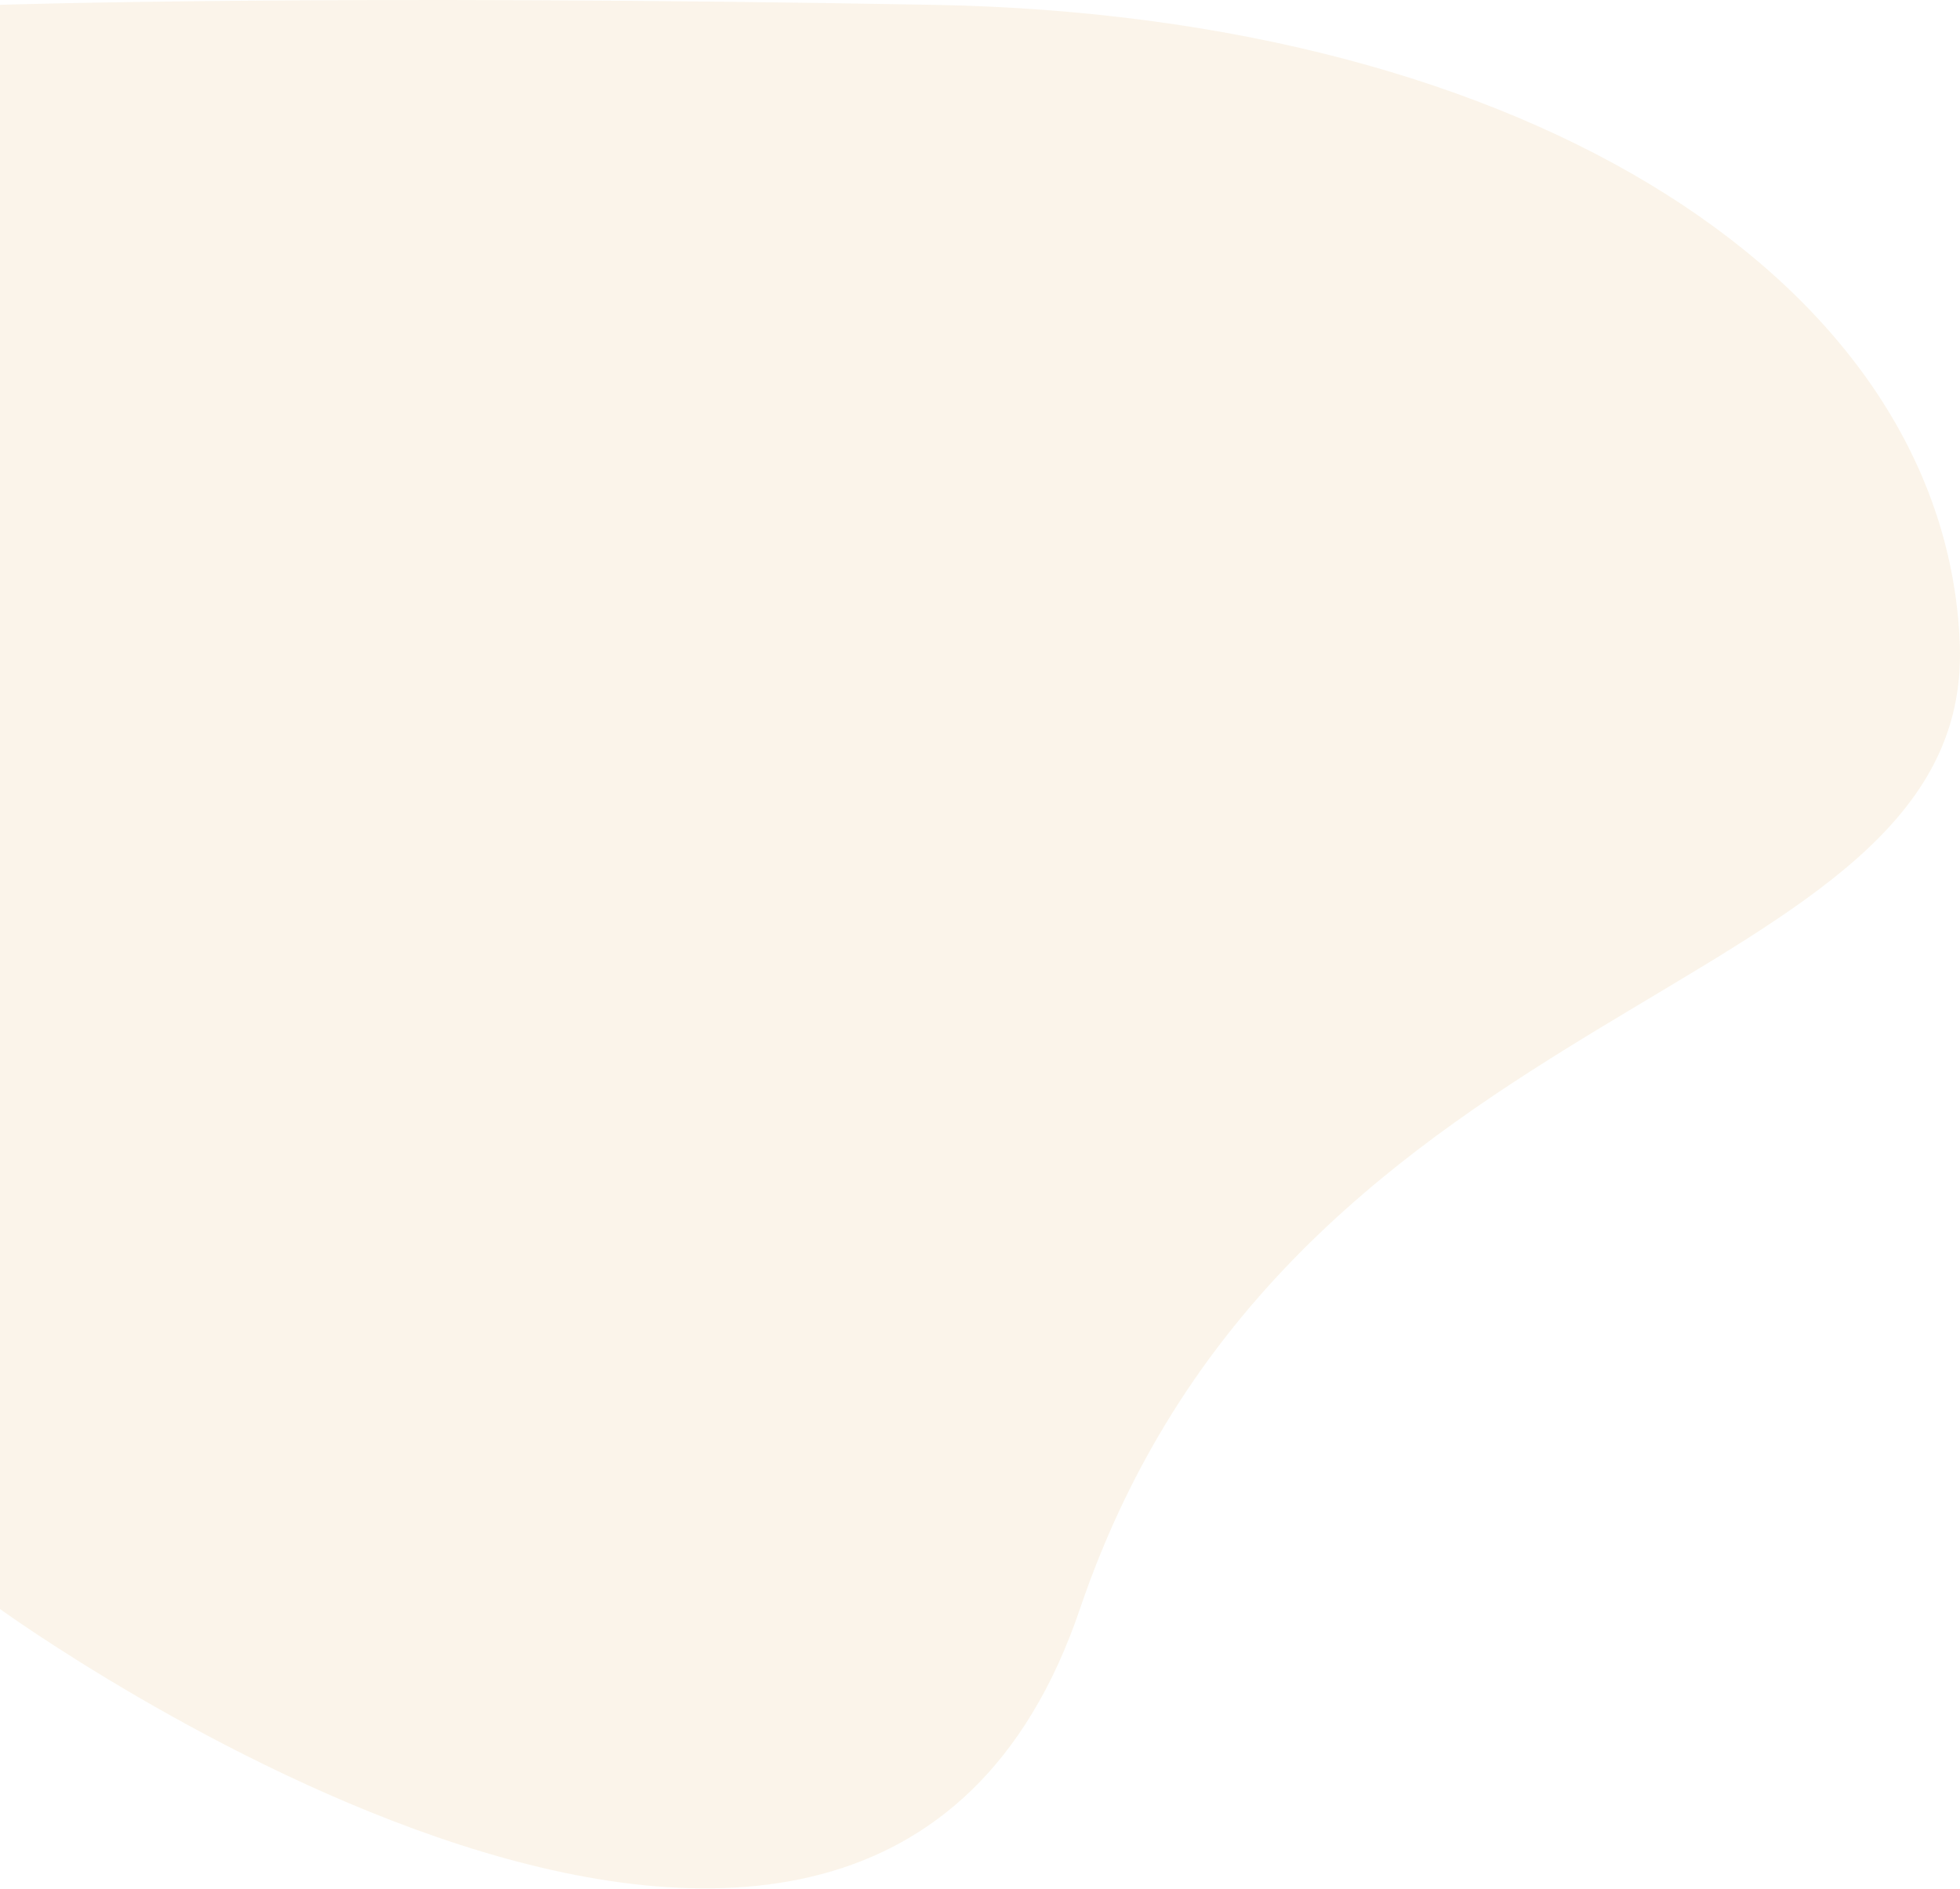
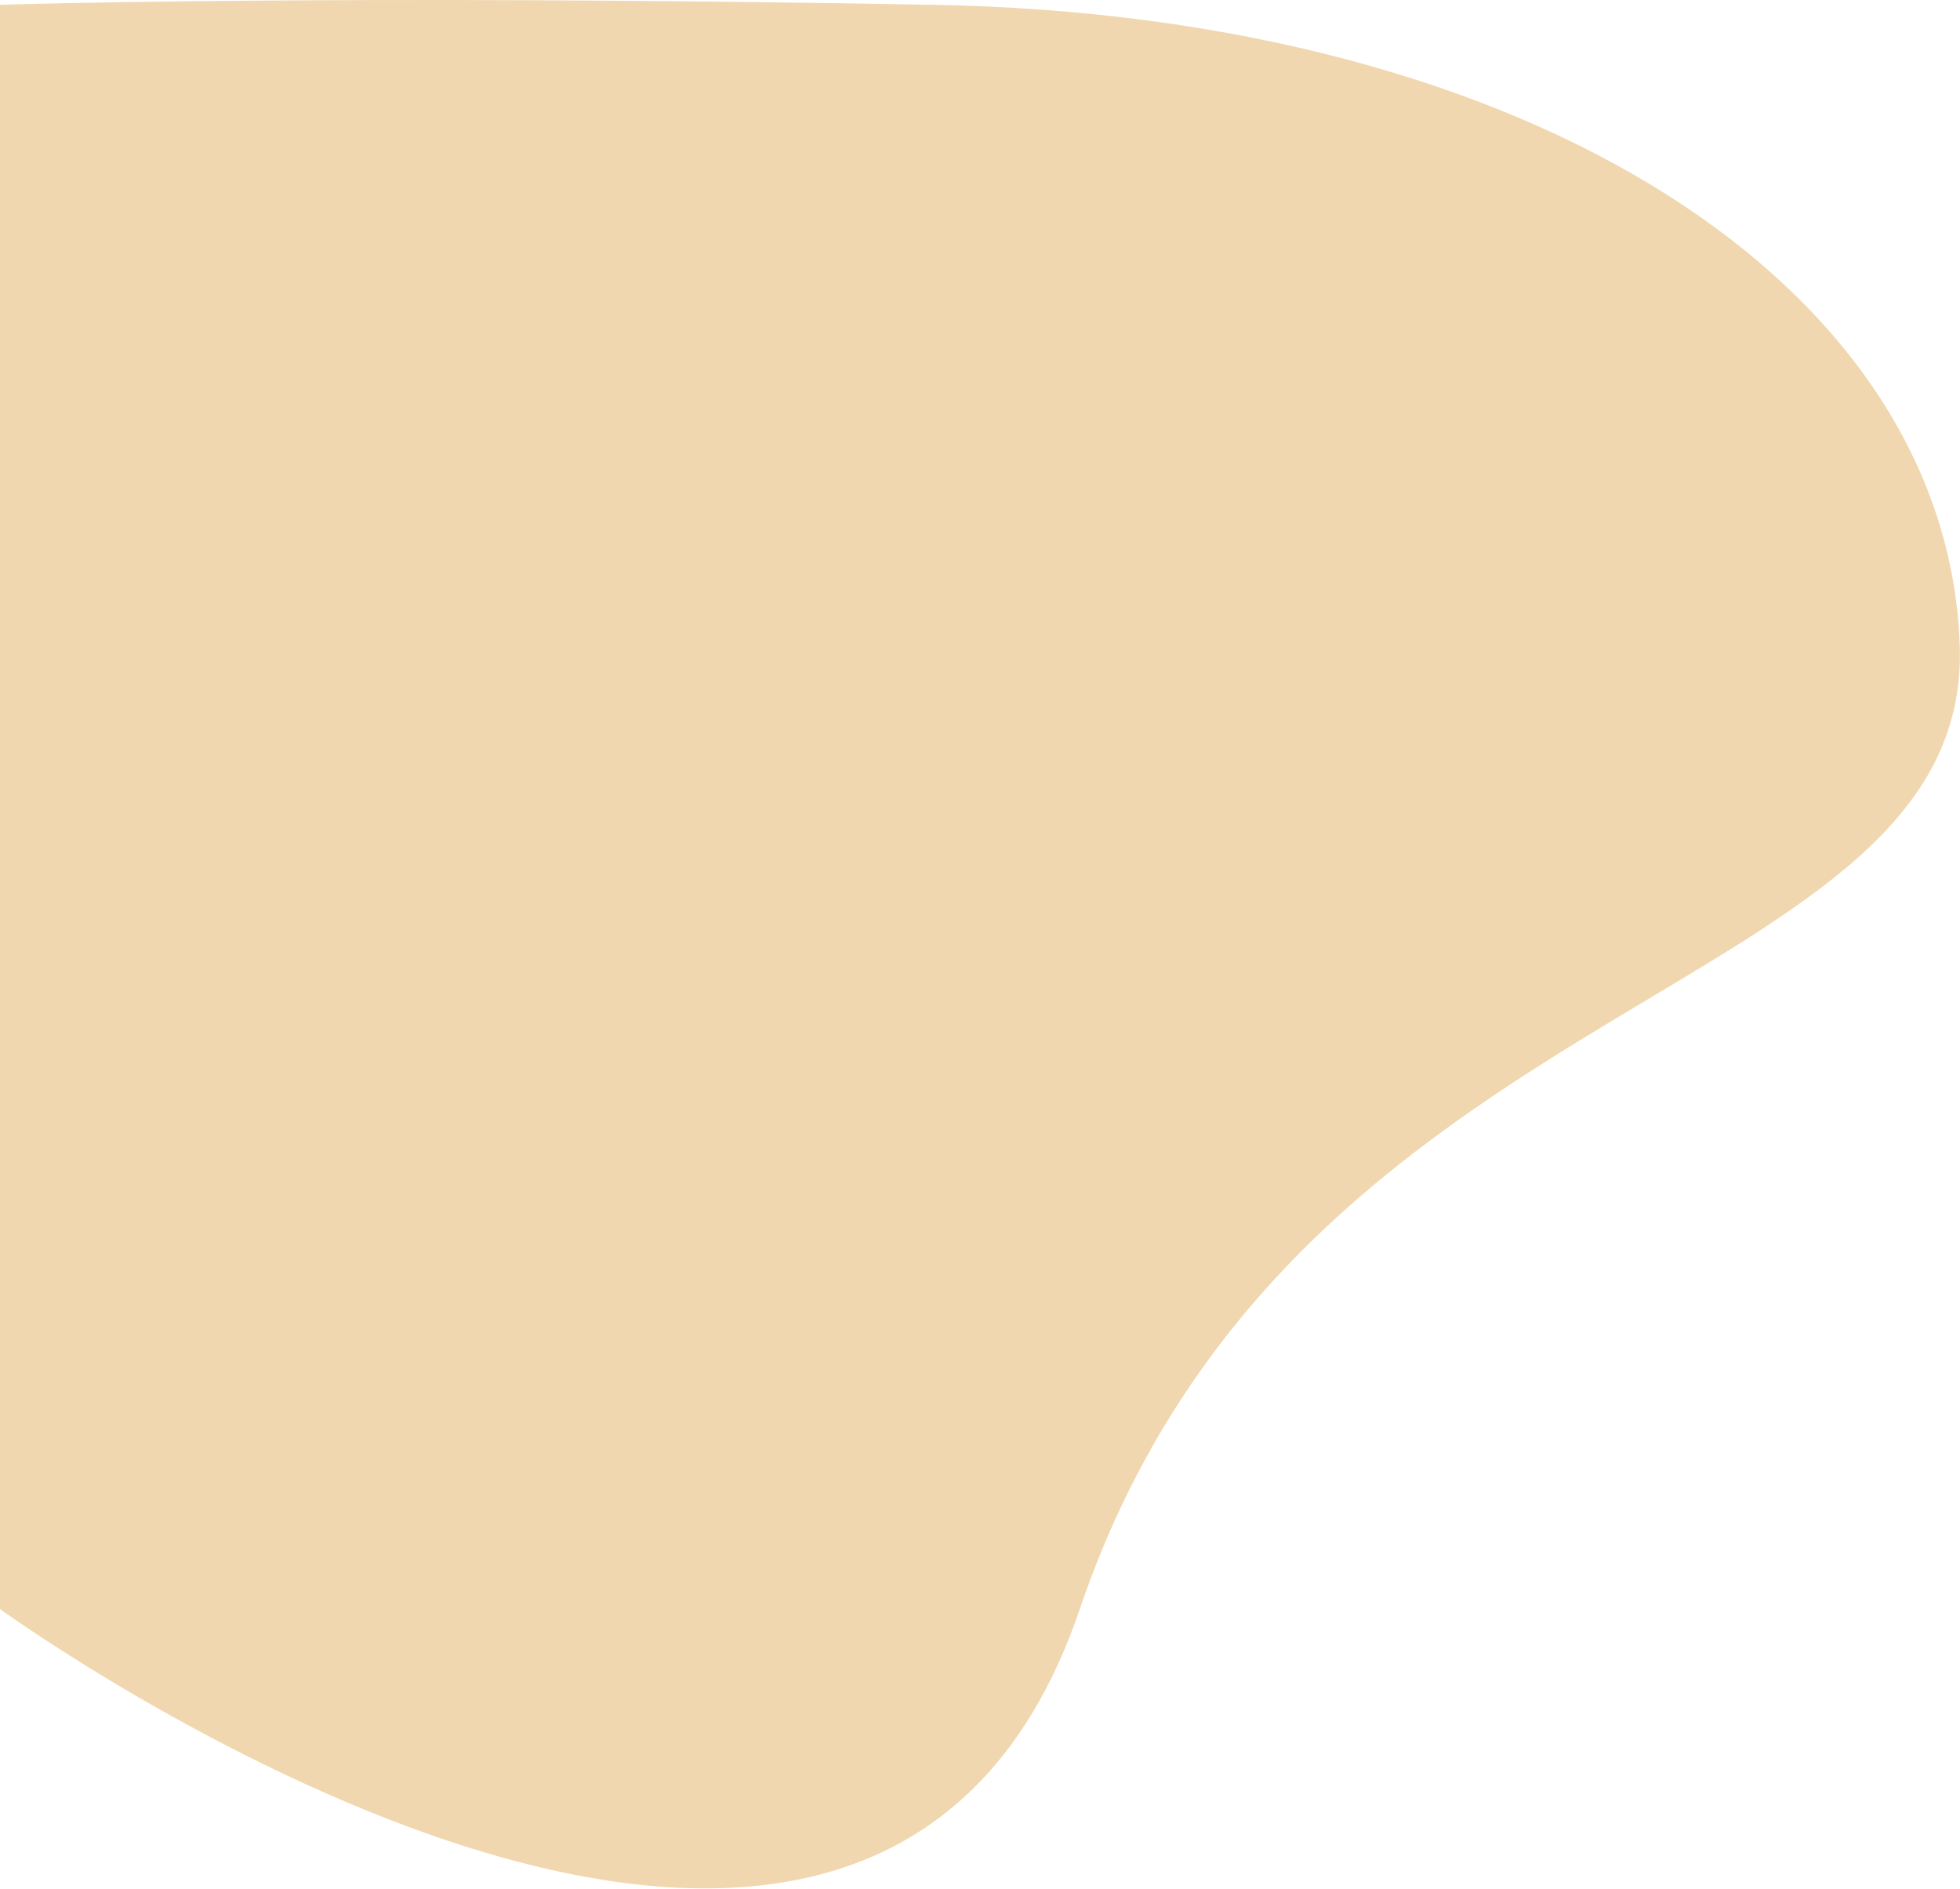
- <svg xmlns="http://www.w3.org/2000/svg" width="654" height="630" viewBox="0 0 654 630" fill="none">
-   <path opacity="0.2" d="M311.398 1.607C111.214 -2.009 0 1.607 0 1.607L0 536.786C0 536.786 289.156 746.518 360.332 536.786C431.509 327.054 658.384 334.286 653.936 214.955C649.487 95.625 511.582 5.223 311.398 1.607Z" fill="#EBCA94" />
+ <svg xmlns="http://www.w3.org/2000/svg" version="1.1" id="Calque_1" x="0px" y="0px" viewBox="0 0 654 630" style="enable-background:new 0 0 654 630;" xml:space="preserve">
+   <style type="text/css">
+ 	.st0{opacity:0.75;fill:#EBCA94;enable-background:new    ;}
+ </style>
+   <path class="st0" d="M311.4,1.6C111.2-2,0,1.6,0,1.6l0,535.2c0,0,289.2,209.7,360.3,0C431.5,327.1,658.4,334.3,653.9,215  C649.5,95.6,511.6,5.2,311.4,1.6z" />
</svg>
